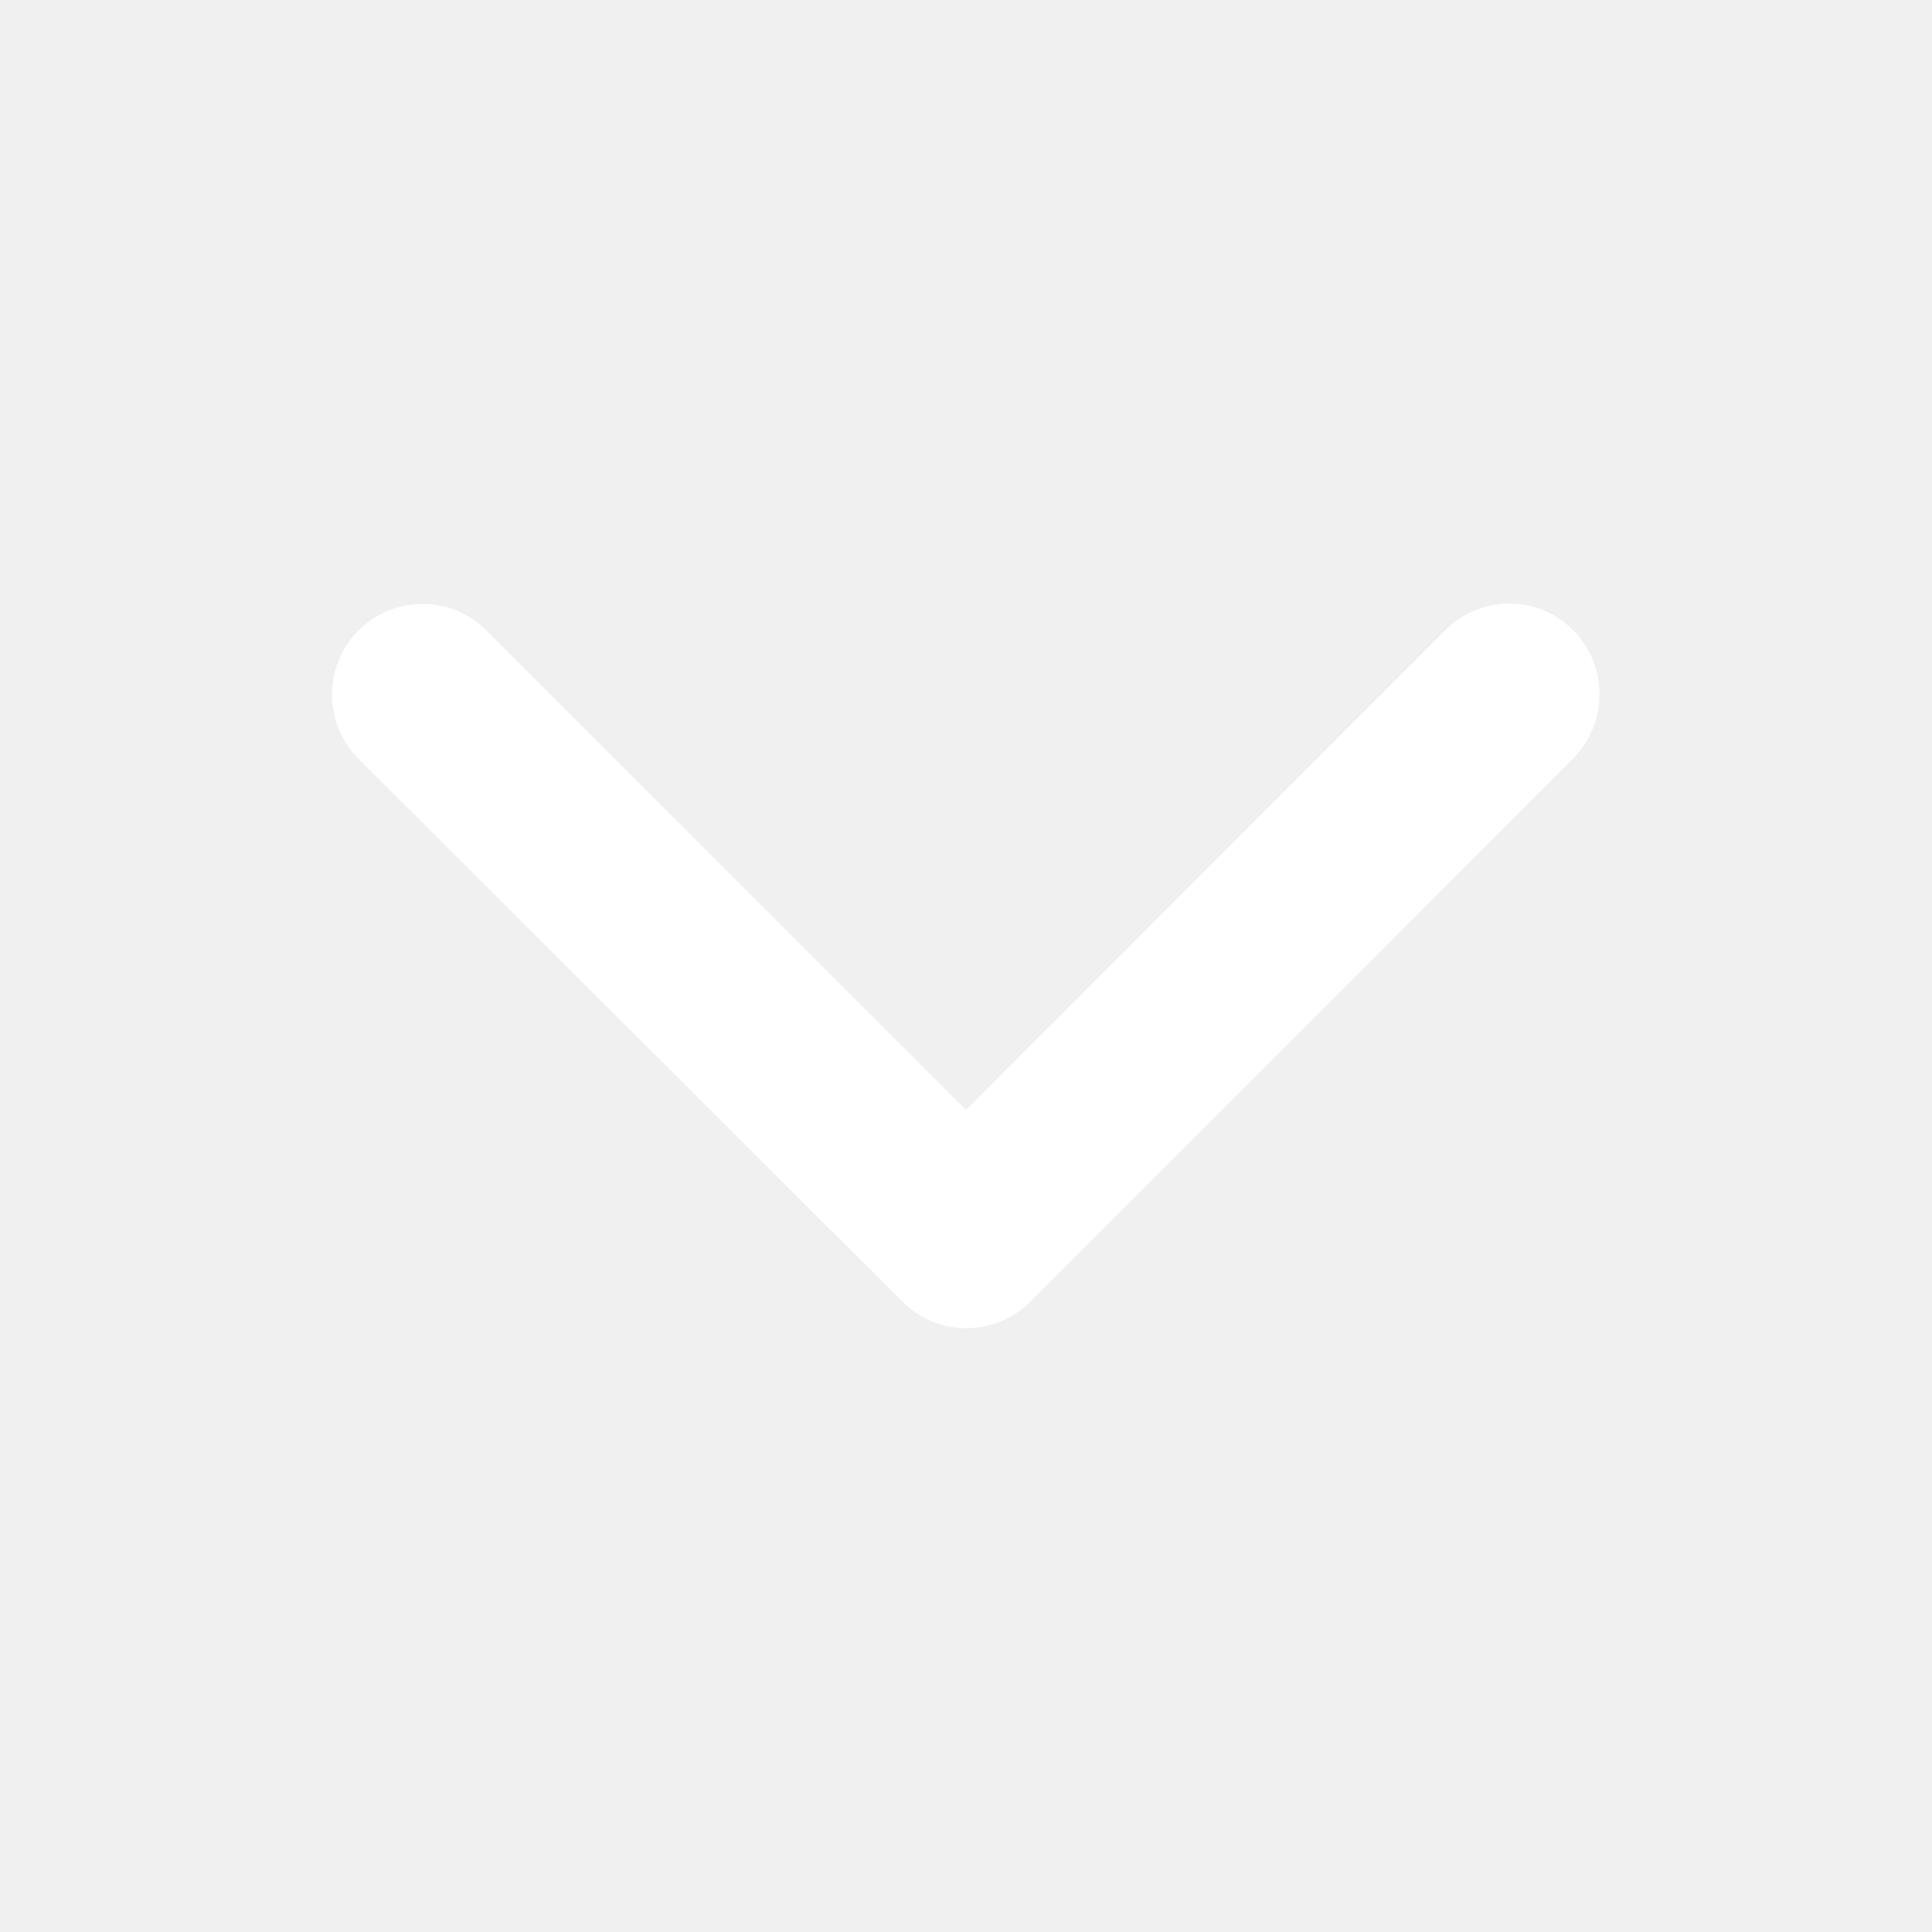
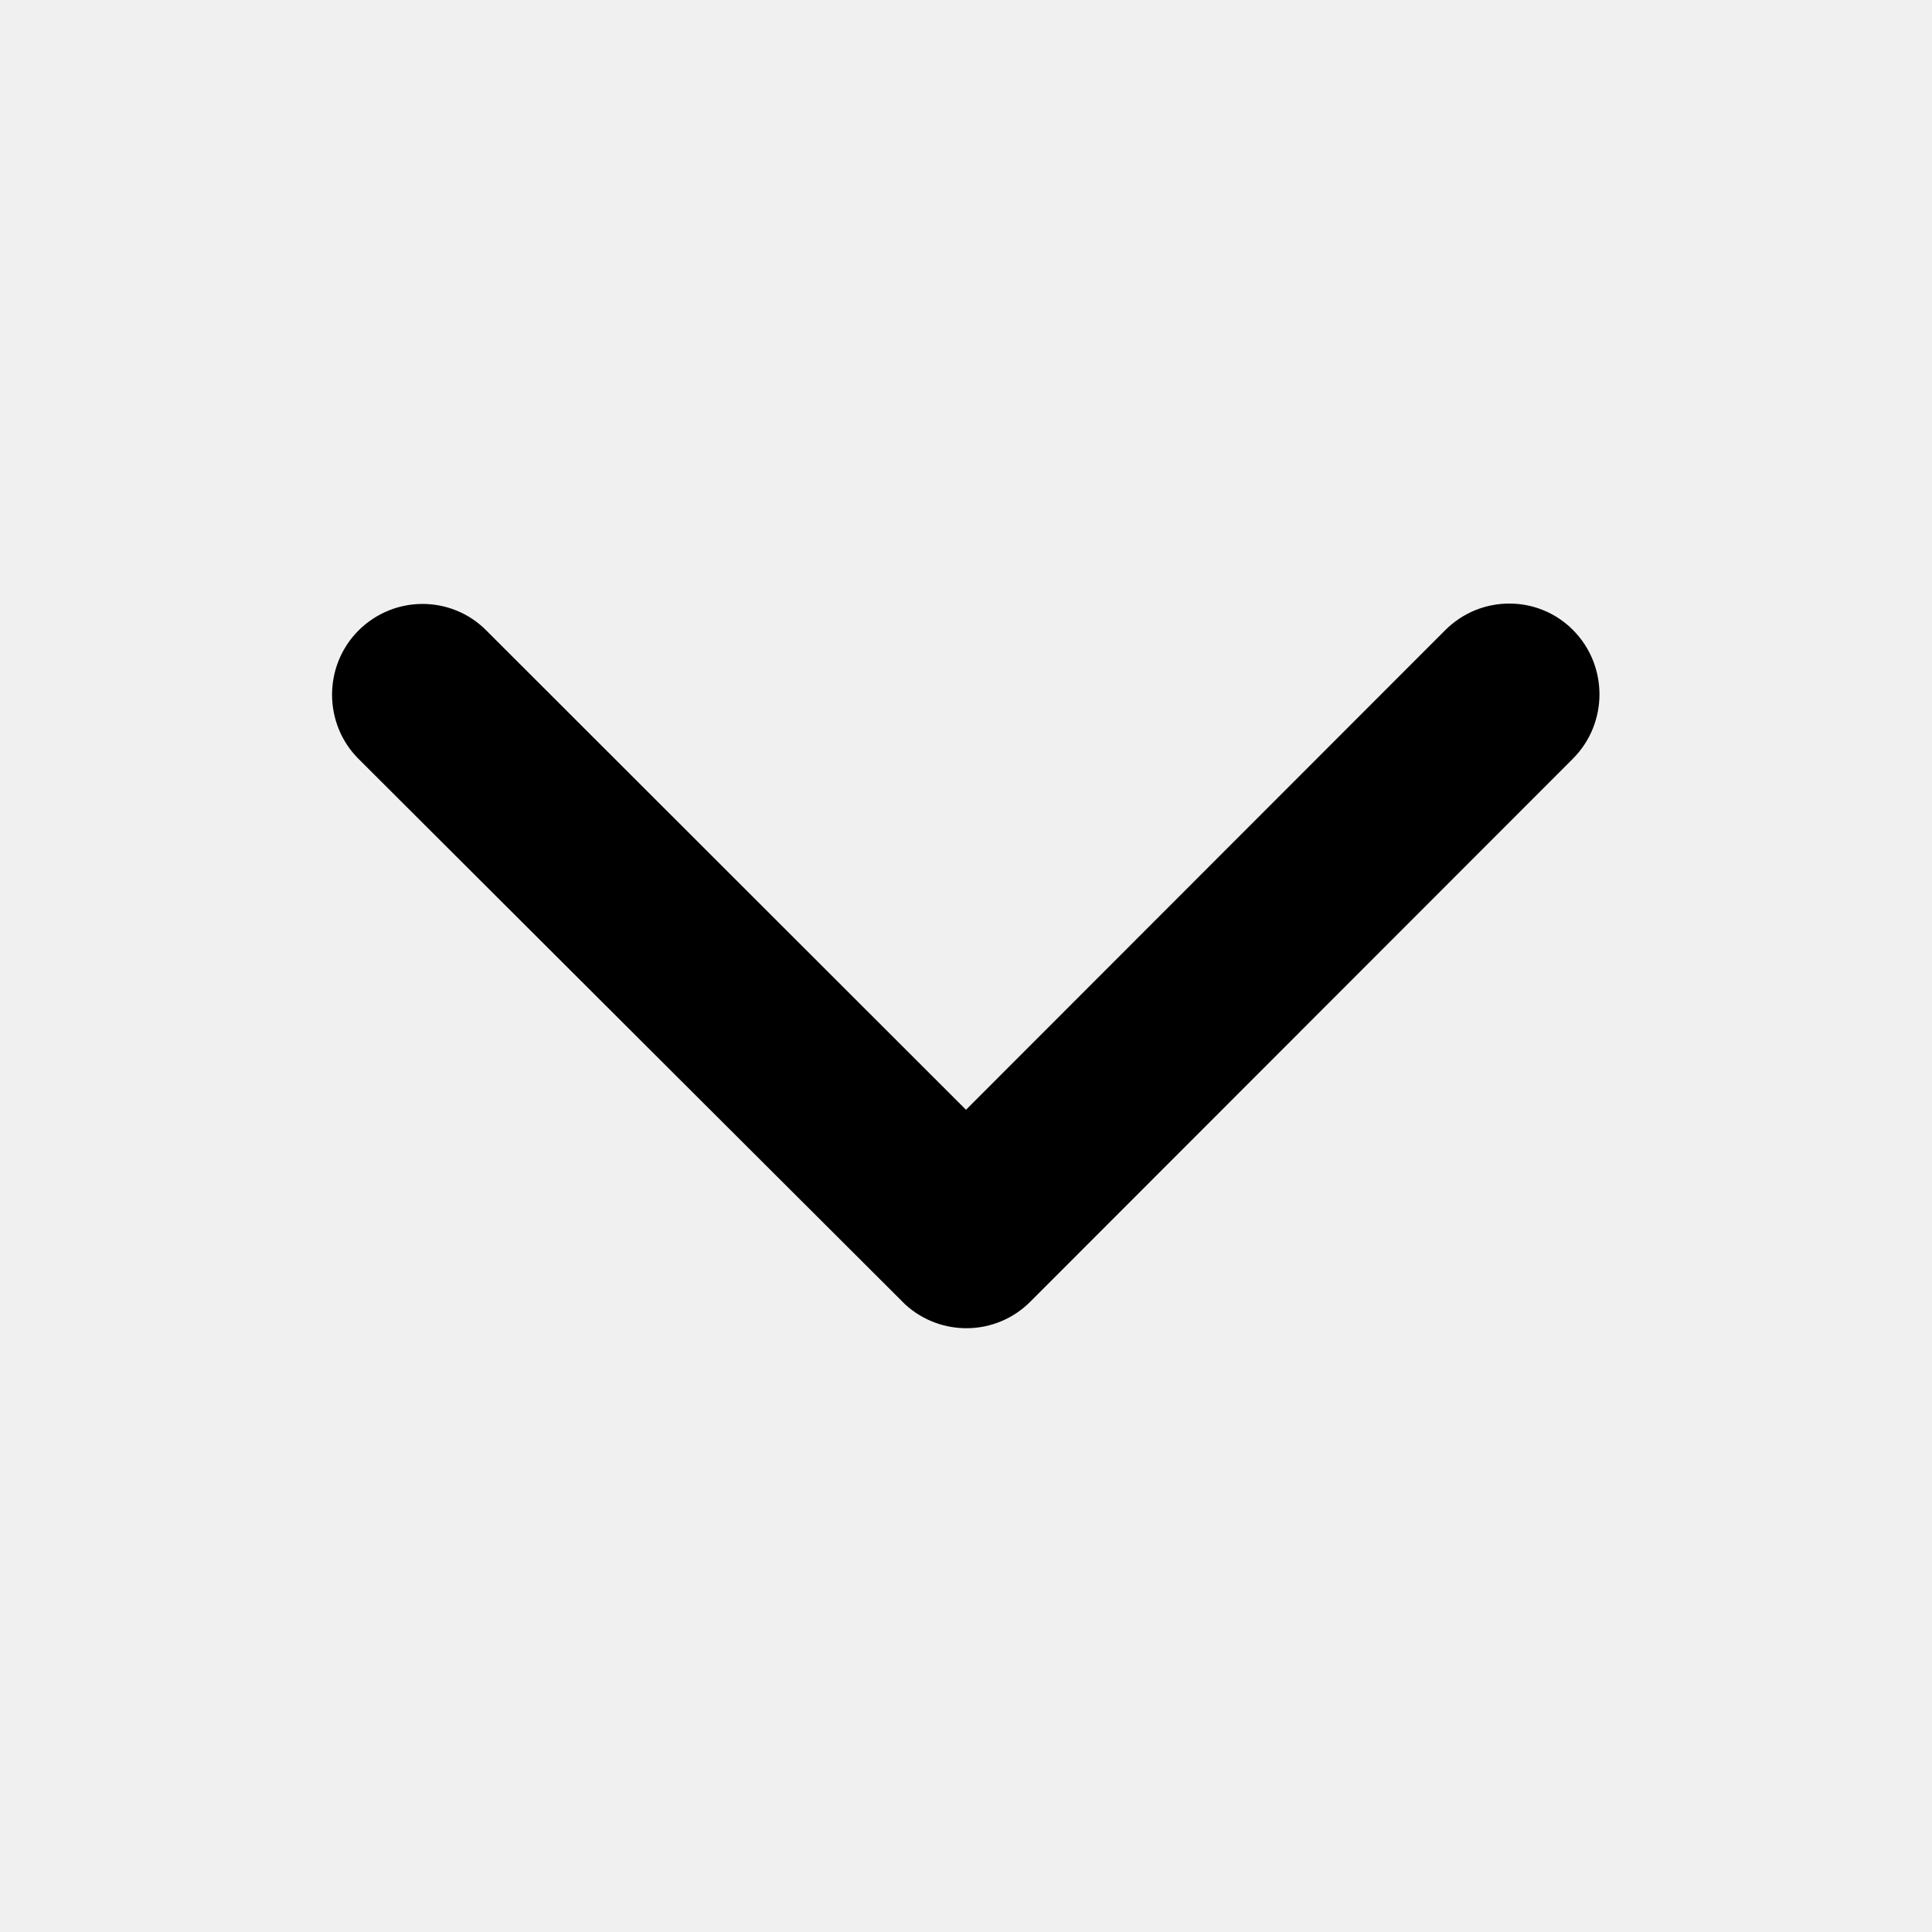
<svg xmlns="http://www.w3.org/2000/svg" enable-background="new 0 0 512 512" viewBox="0 0 512 512">
-   <path d="m256 294.1 127-127.1c9.4-9.4 24.6-9.4 33.9 0s9.3 24.6 0 34l-143.9 144c-9.1 9.1-23.7 9.3-33.1.7l-144.9-144.6c-4.7-4.7-7-10.9-7-17s2.3-12.3 7-17c9.4-9.4 24.6-9.4 33.9 0z" fill="#fff" />
+   <path d="m256 294.1 127-127.1c9.4-9.4 24.6-9.4 33.9 0s9.3 24.6 0 34l-143.9 144c-9.1 9.1-23.7 9.3-33.1.7l-144.9-144.6c-4.7-4.7-7-10.9-7-17s2.3-12.3 7-17c9.4-9.4 24.6-9.4 33.9 0z" fill="#000" />
</svg>
